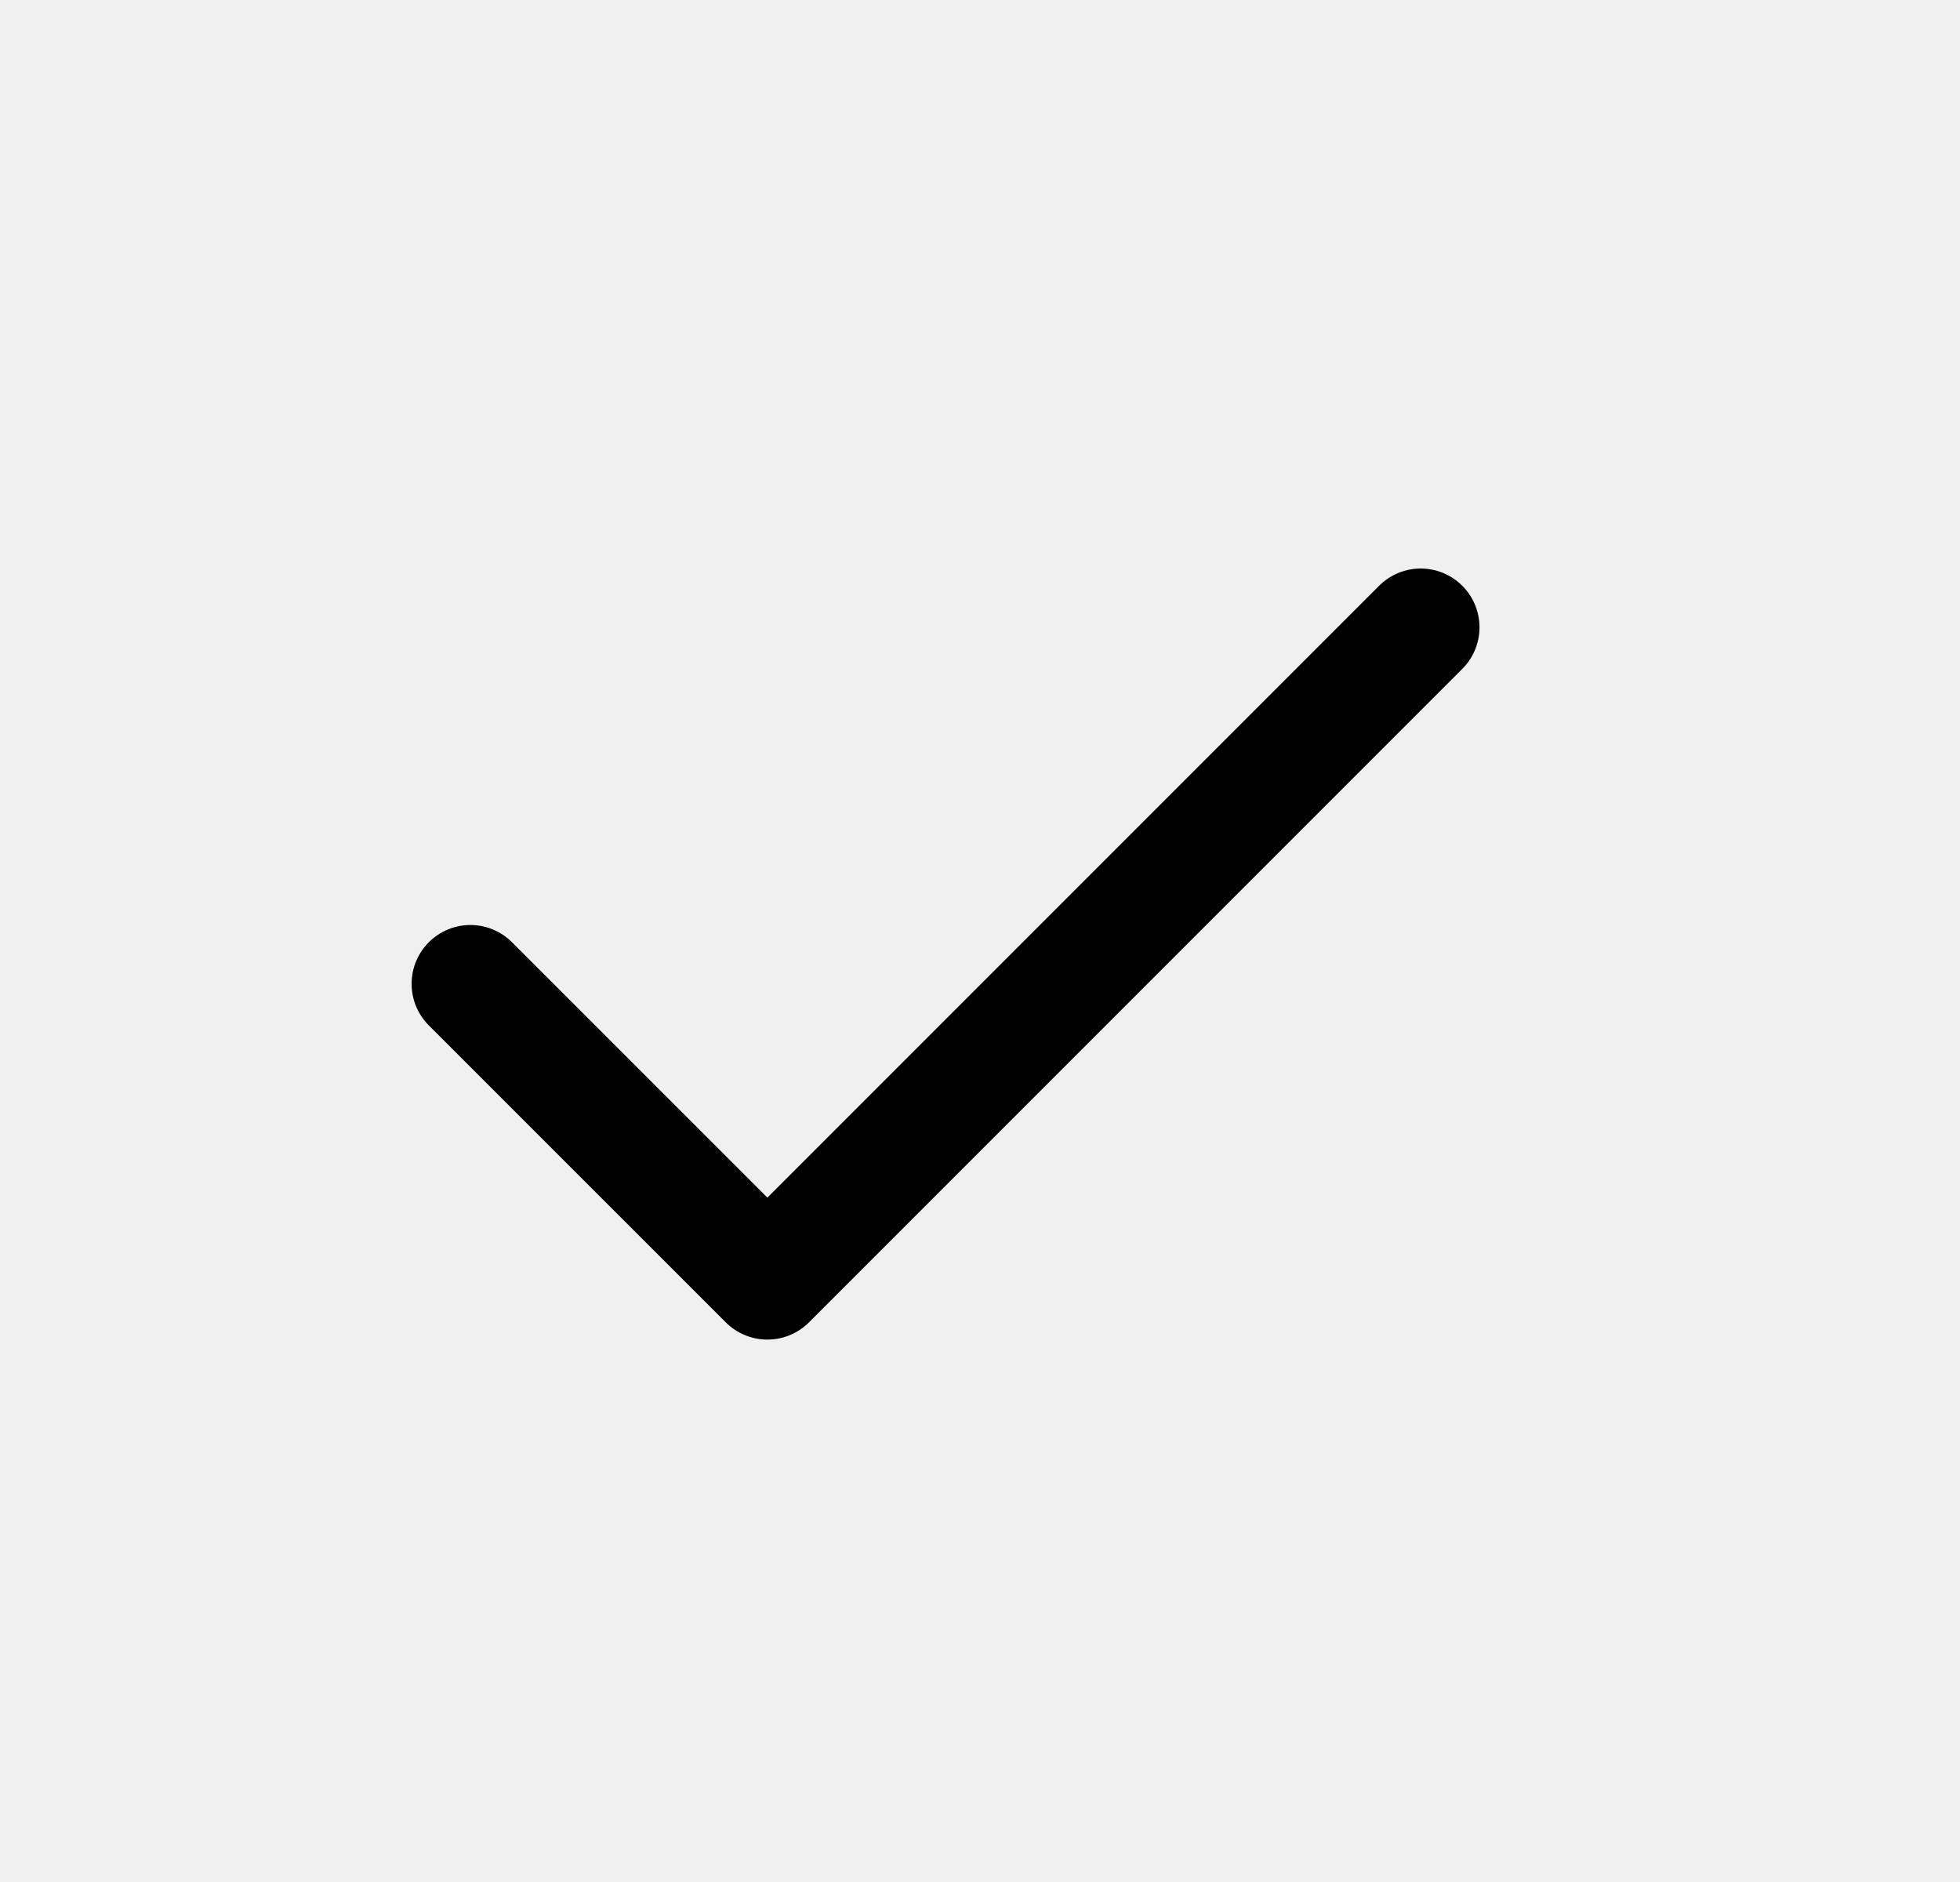
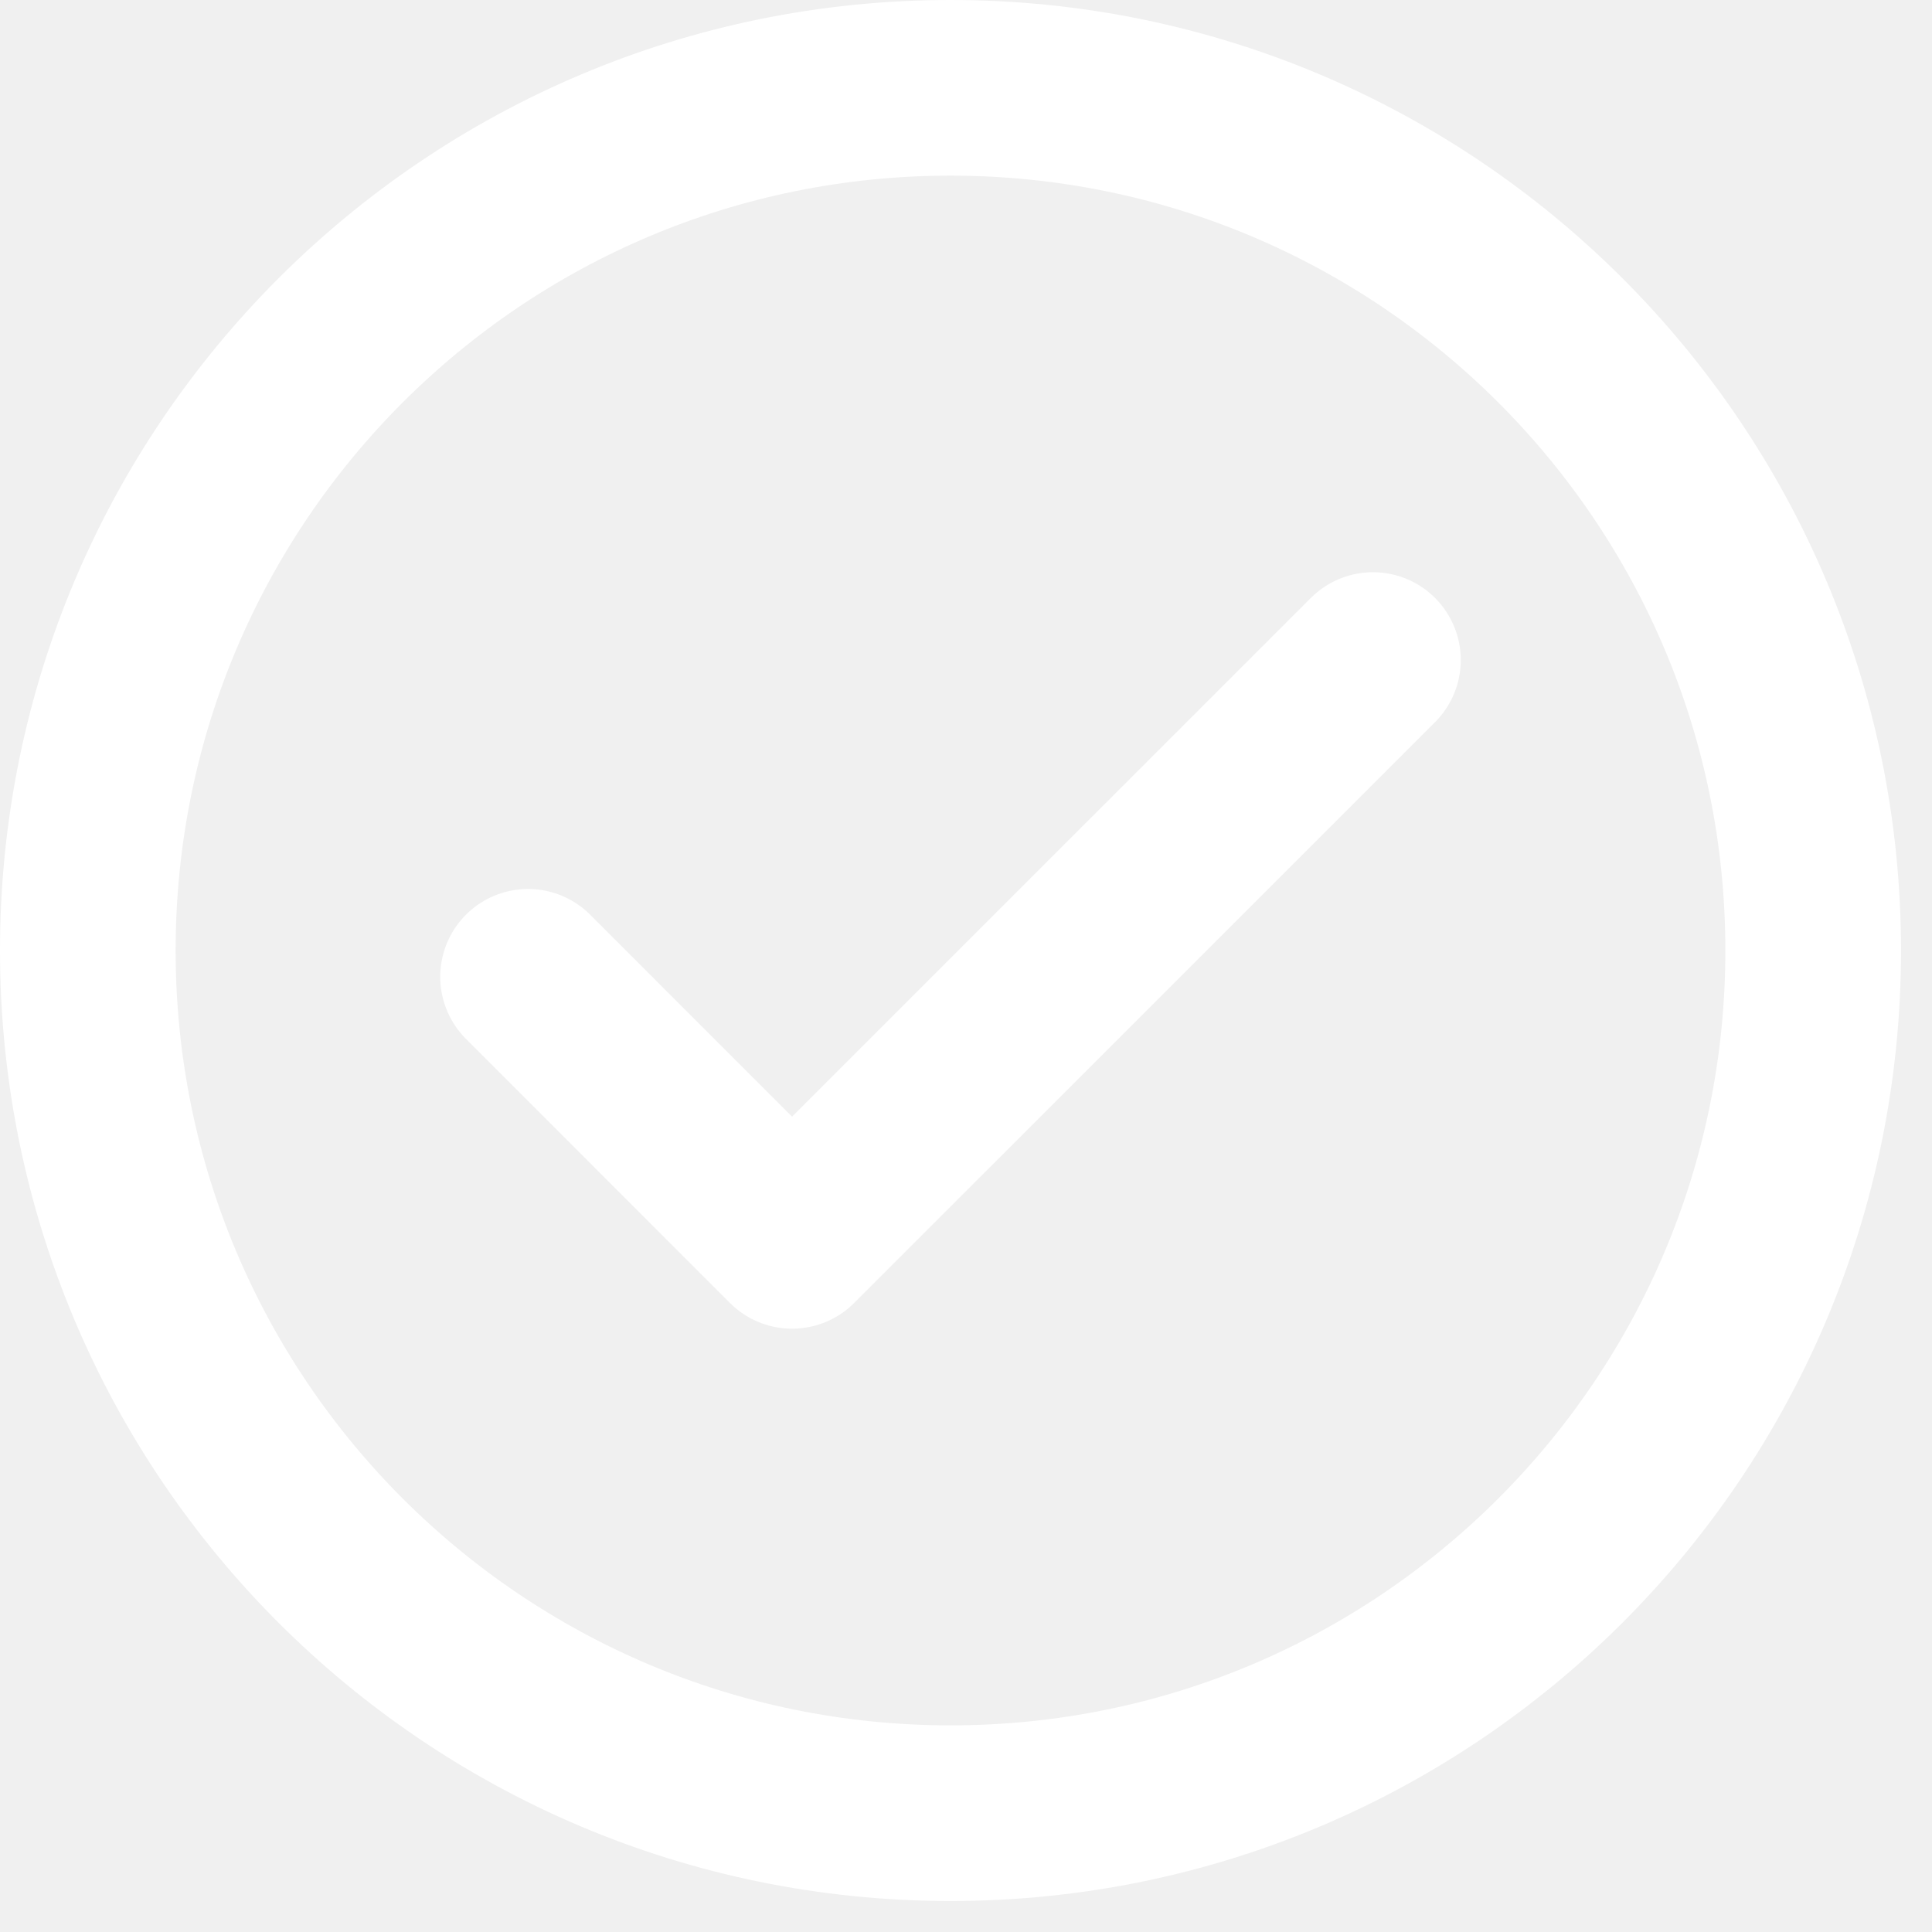
- <svg xmlns="http://www.w3.org/2000/svg" width="25" height="24" viewBox="0 0 25 24" fill="none">
-   <path d="M18.121 8L9.788 16.333L6 12.546" stroke="black" stroke-width="1.5" stroke-linecap="round" stroke-linejoin="round" />
+ <svg xmlns="http://www.w3.org/2000/svg" width="22" height="22" viewBox="0 0 22 22" fill="none">
+   <rect x="1" y="1" width="19.647" height="19.647" rx="9.824" stroke="white" stroke-width="2" />
+   <path d="M15.634 7.516L9.019 14.13L6.013 11.123" stroke="white" stroke-width="2" stroke-linecap="round" stroke-linejoin="round" />
</svg>
